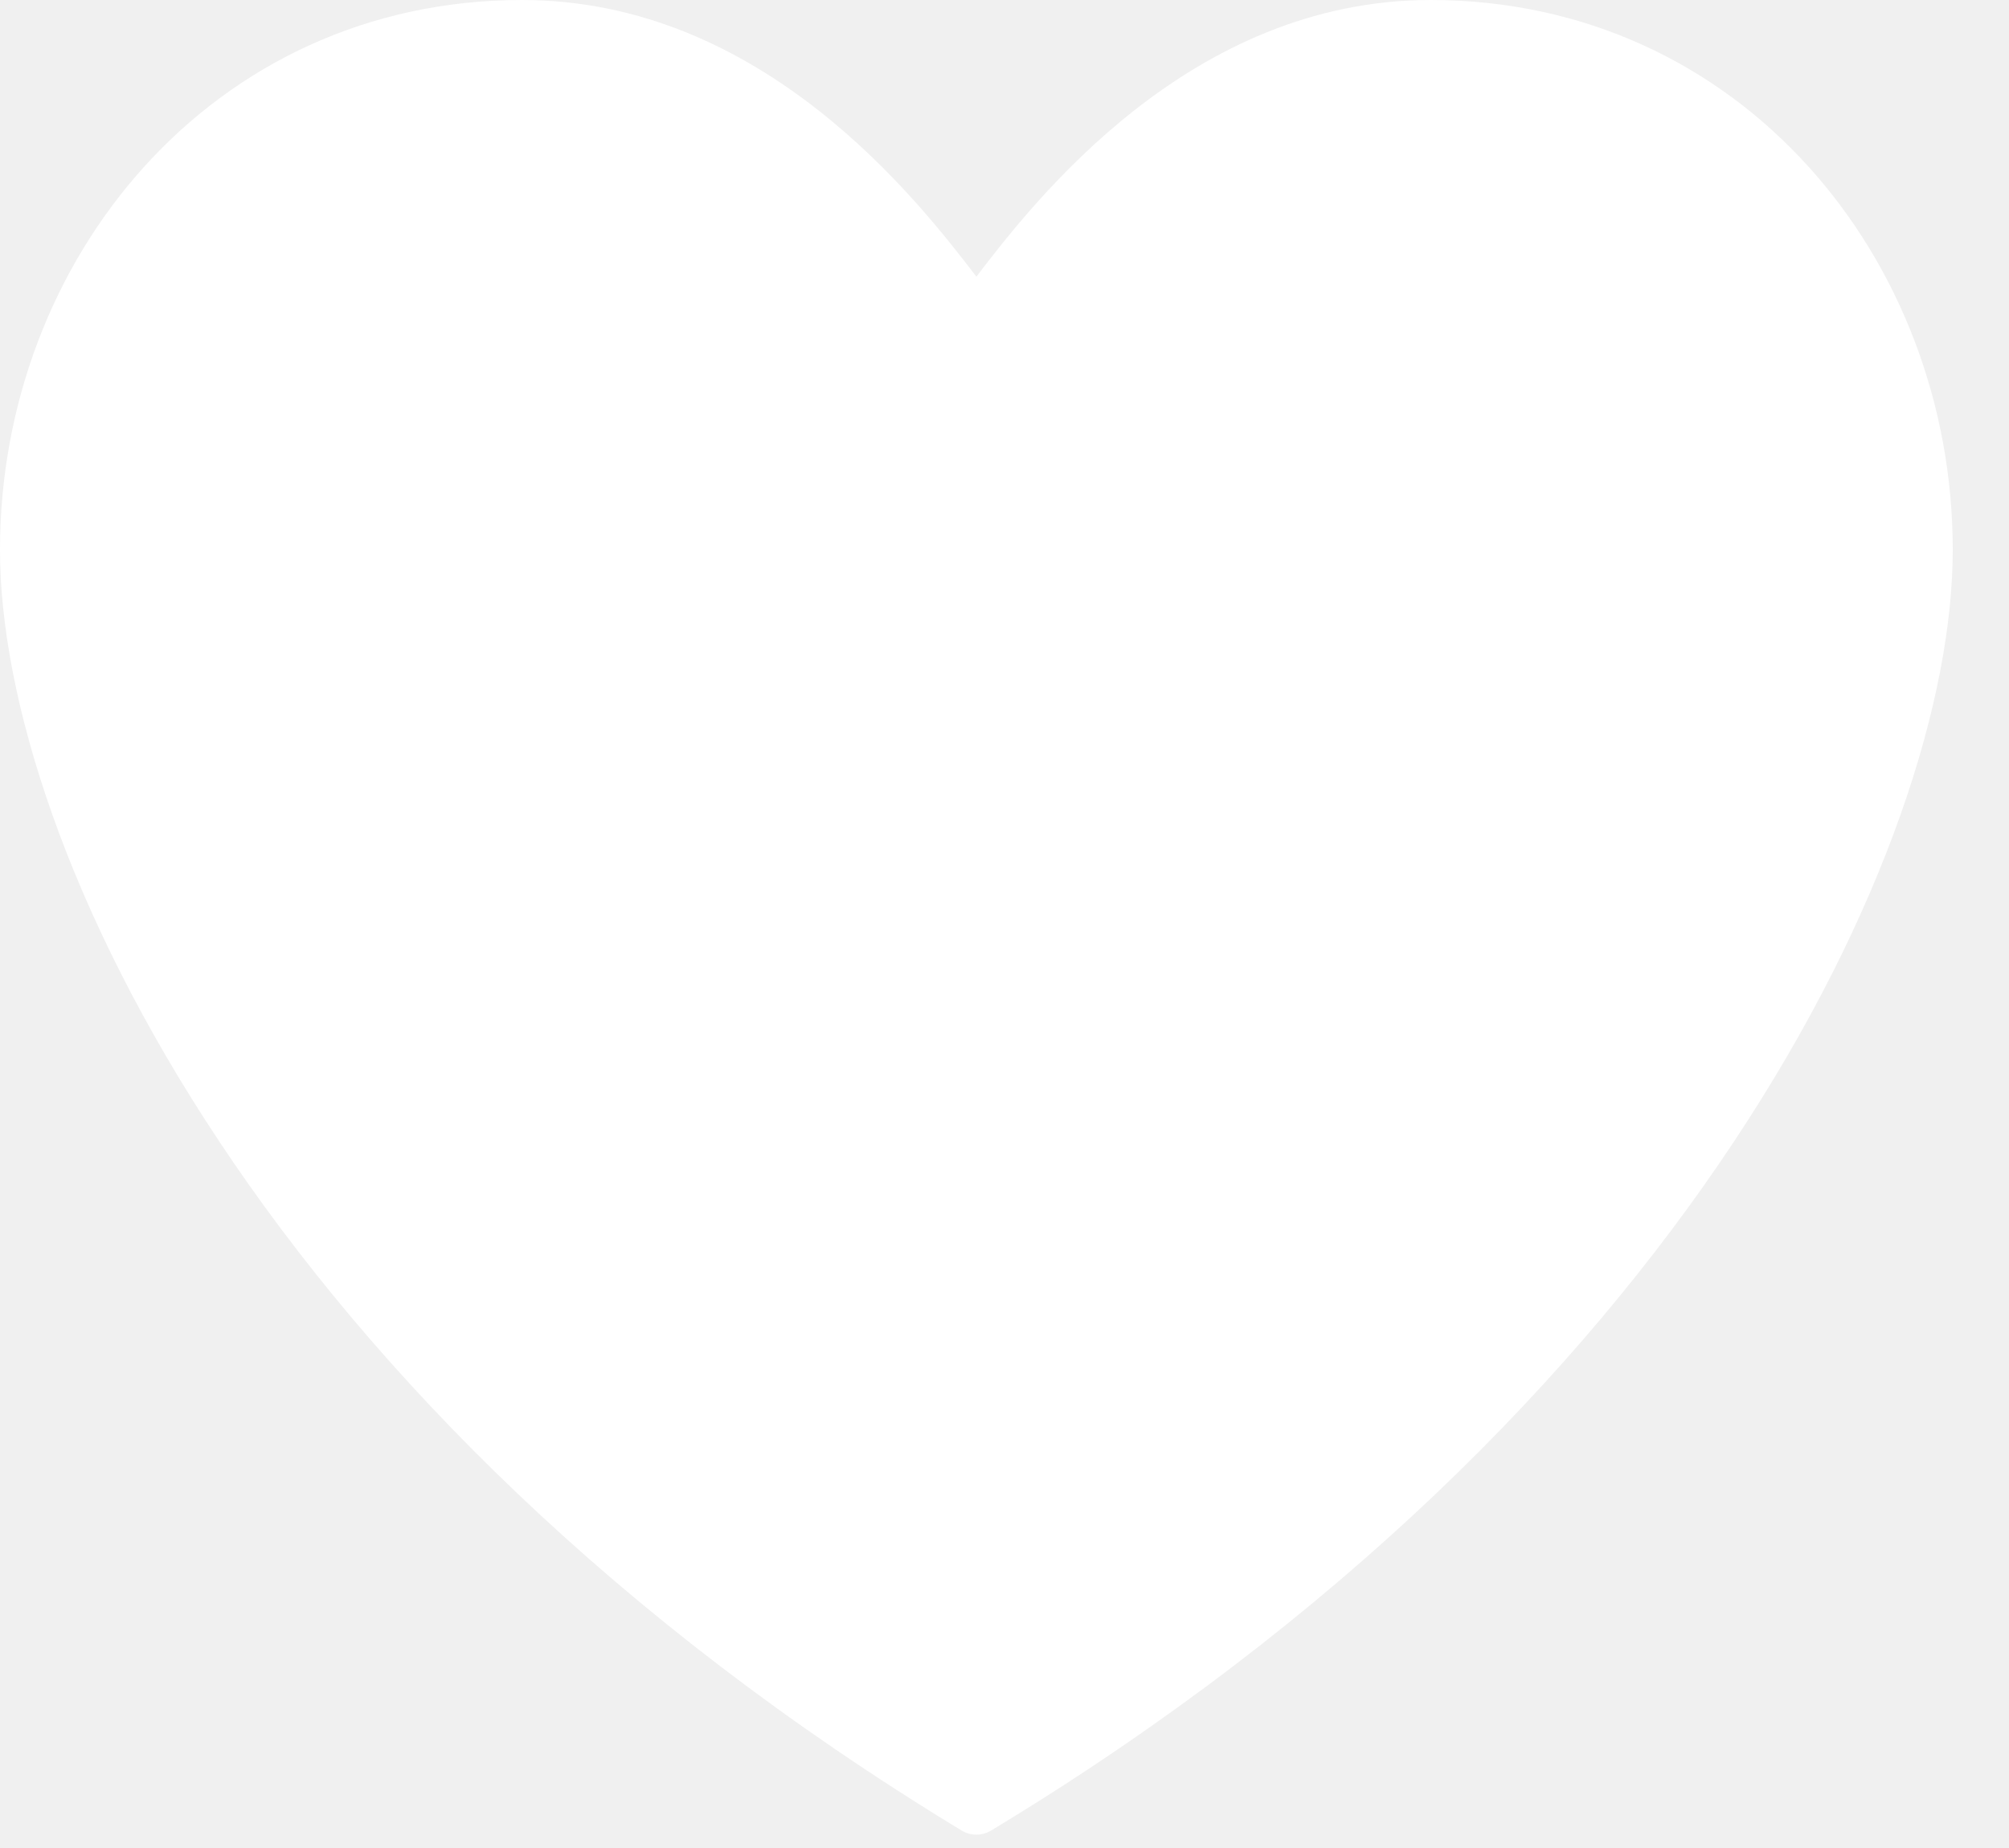
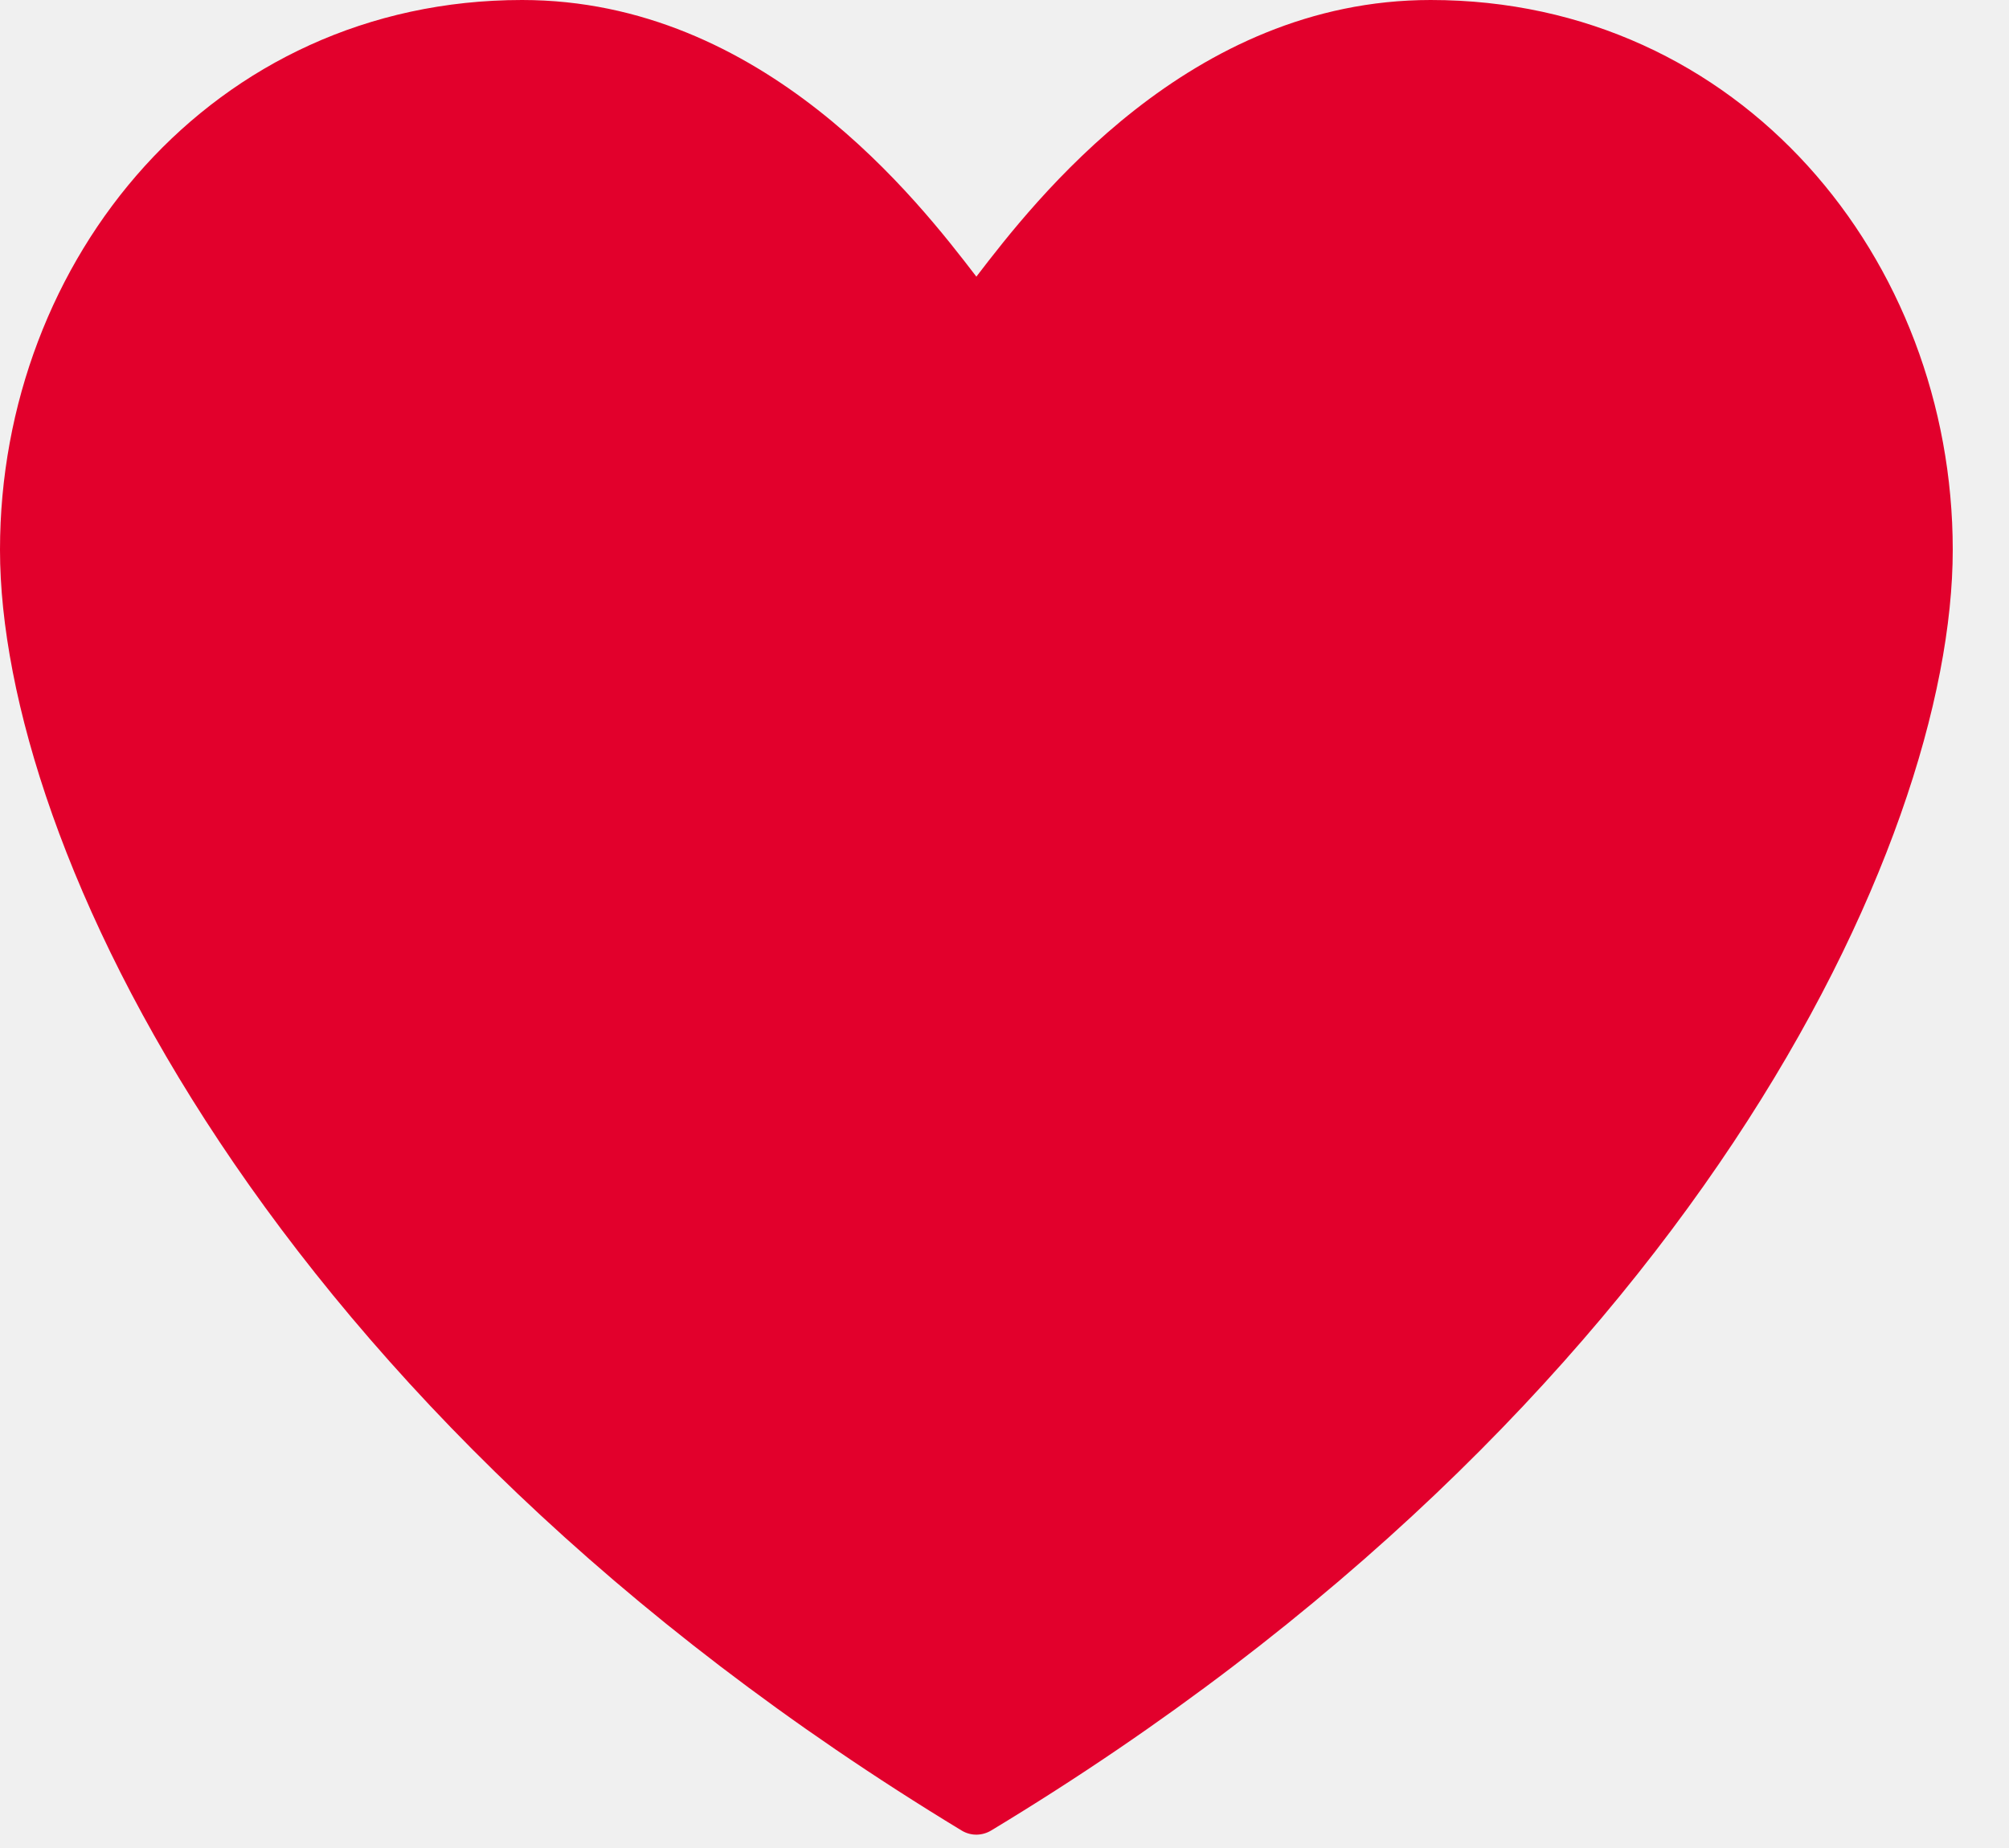
<svg xmlns="http://www.w3.org/2000/svg" width="25px" height="23px" viewBox="0 0 25 23" version="1.1">
  <defs />
  <g id="Page-1" stroke="none" stroke-width="1" fill="none" fill-rule="evenodd">
-     <g id="Desktop-Copy" transform="translate(-98, -531)" fill="#FFFFFF">
+     <g id="Desktop-Copy" transform="translate(-98, -531)" fill="#E2002C">
      <g id="Group-Copy-+-Page-1" transform="translate(38, 472)">
        <path d="M66.497,59 C62.642,59 60,62.227 60,65.843 C60,69.502 63.3,76.526 71.964,81.781 C72.088,81.857 72.229,81.846 72.336,81.781 C81.008,76.542 84.3,69.502 84.3,65.843 C84.3,62.227 81.658,59 77.803,59 C74.801,59 72.871,61.503 72.15,62.443 C71.429,61.503 69.499,59 66.497,59 L66.497,59 Z" id="Page-1" />
      </g>
    </g>
  </g>
</svg>
